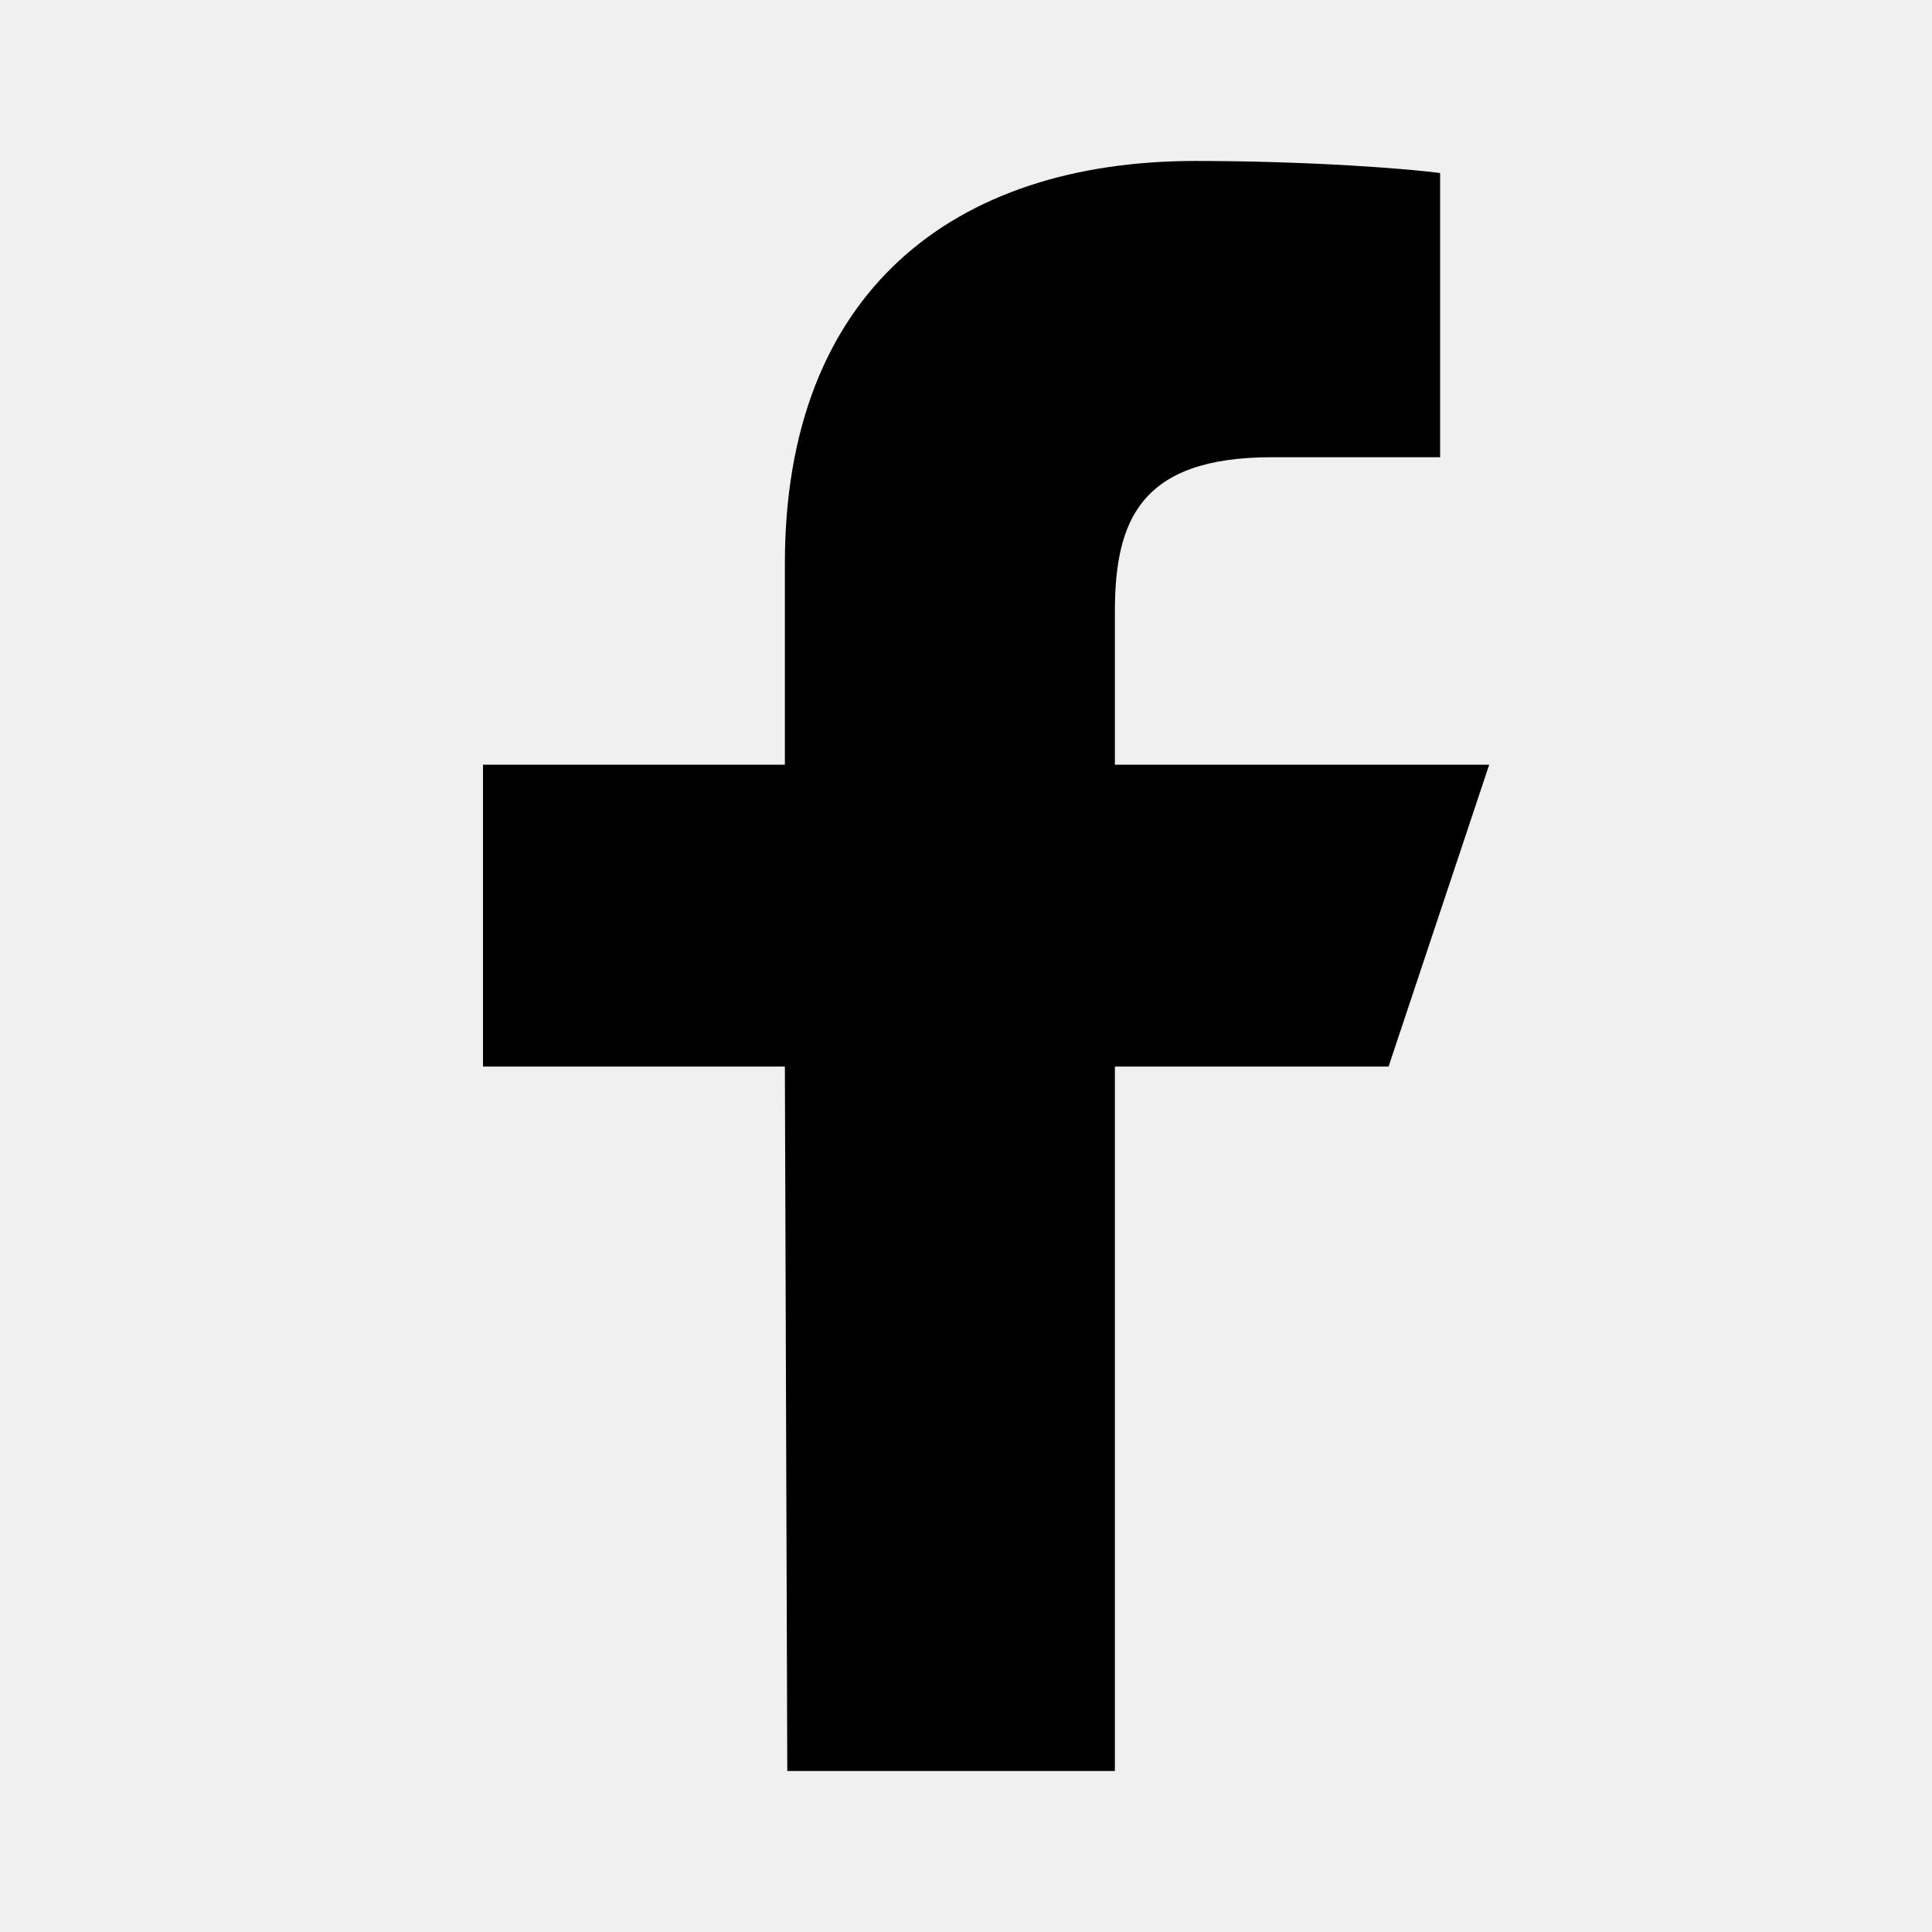
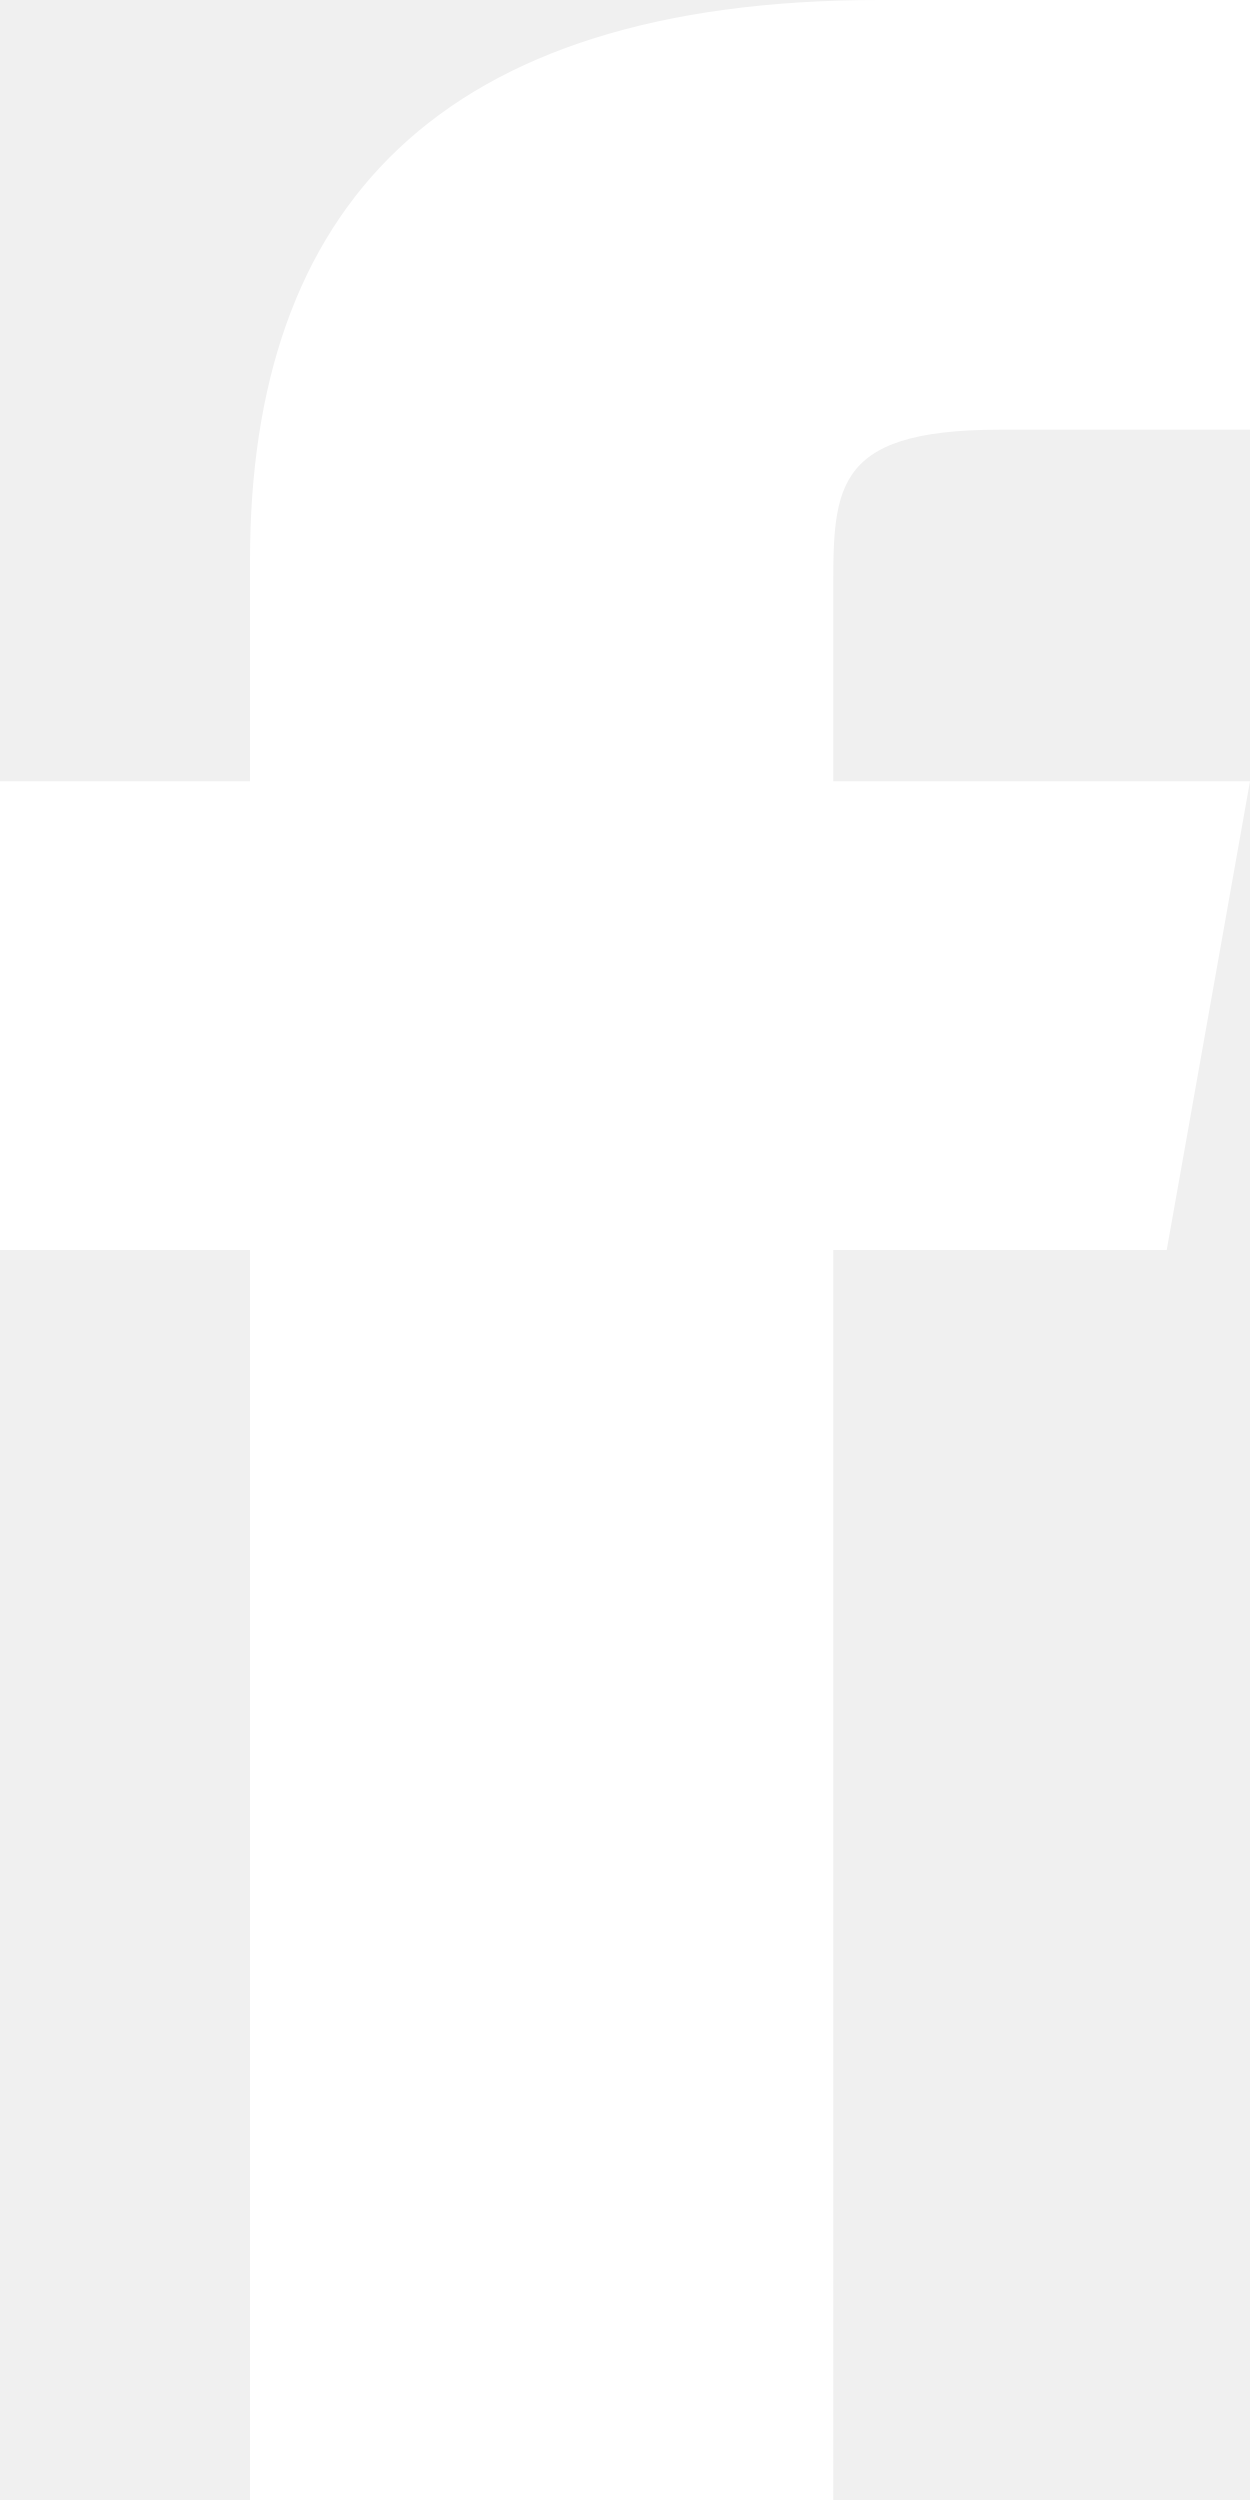
- <svg xmlns="http://www.w3.org/2000/svg" width="32" height="32" viewBox="0 0 32 32" fill="none">
-   <path d="M13.04 29.333L13 17.666H8V12.666H13V9.333C13 4.84 15.787 2.666 19.8 2.666C21.72 2.666 23.373 2.799 23.853 2.866V7.573H21.066C18.893 7.573 18.466 8.613 18.466 10.133V12.666H24.666L22.999 17.666H18.466V29.333H13.039H13.04Z" fill="black" />
+ <svg xmlns="http://www.w3.org/2000/svg" width="8" height="16" viewBox="0 0 8 16" fill="none">
+   <path fill-rule="evenodd" clip-rule="evenodd" d="M8 2.75H6.4C5.298 2.75 5.333 3.143 5.333 3.862V5H8L7.467 8H5.333V16H1.6V8H0V5H1.6V3.587C1.6 1.338 2.797 0 5.627 0H8V2.75Z" fill="white" />
</svg>
